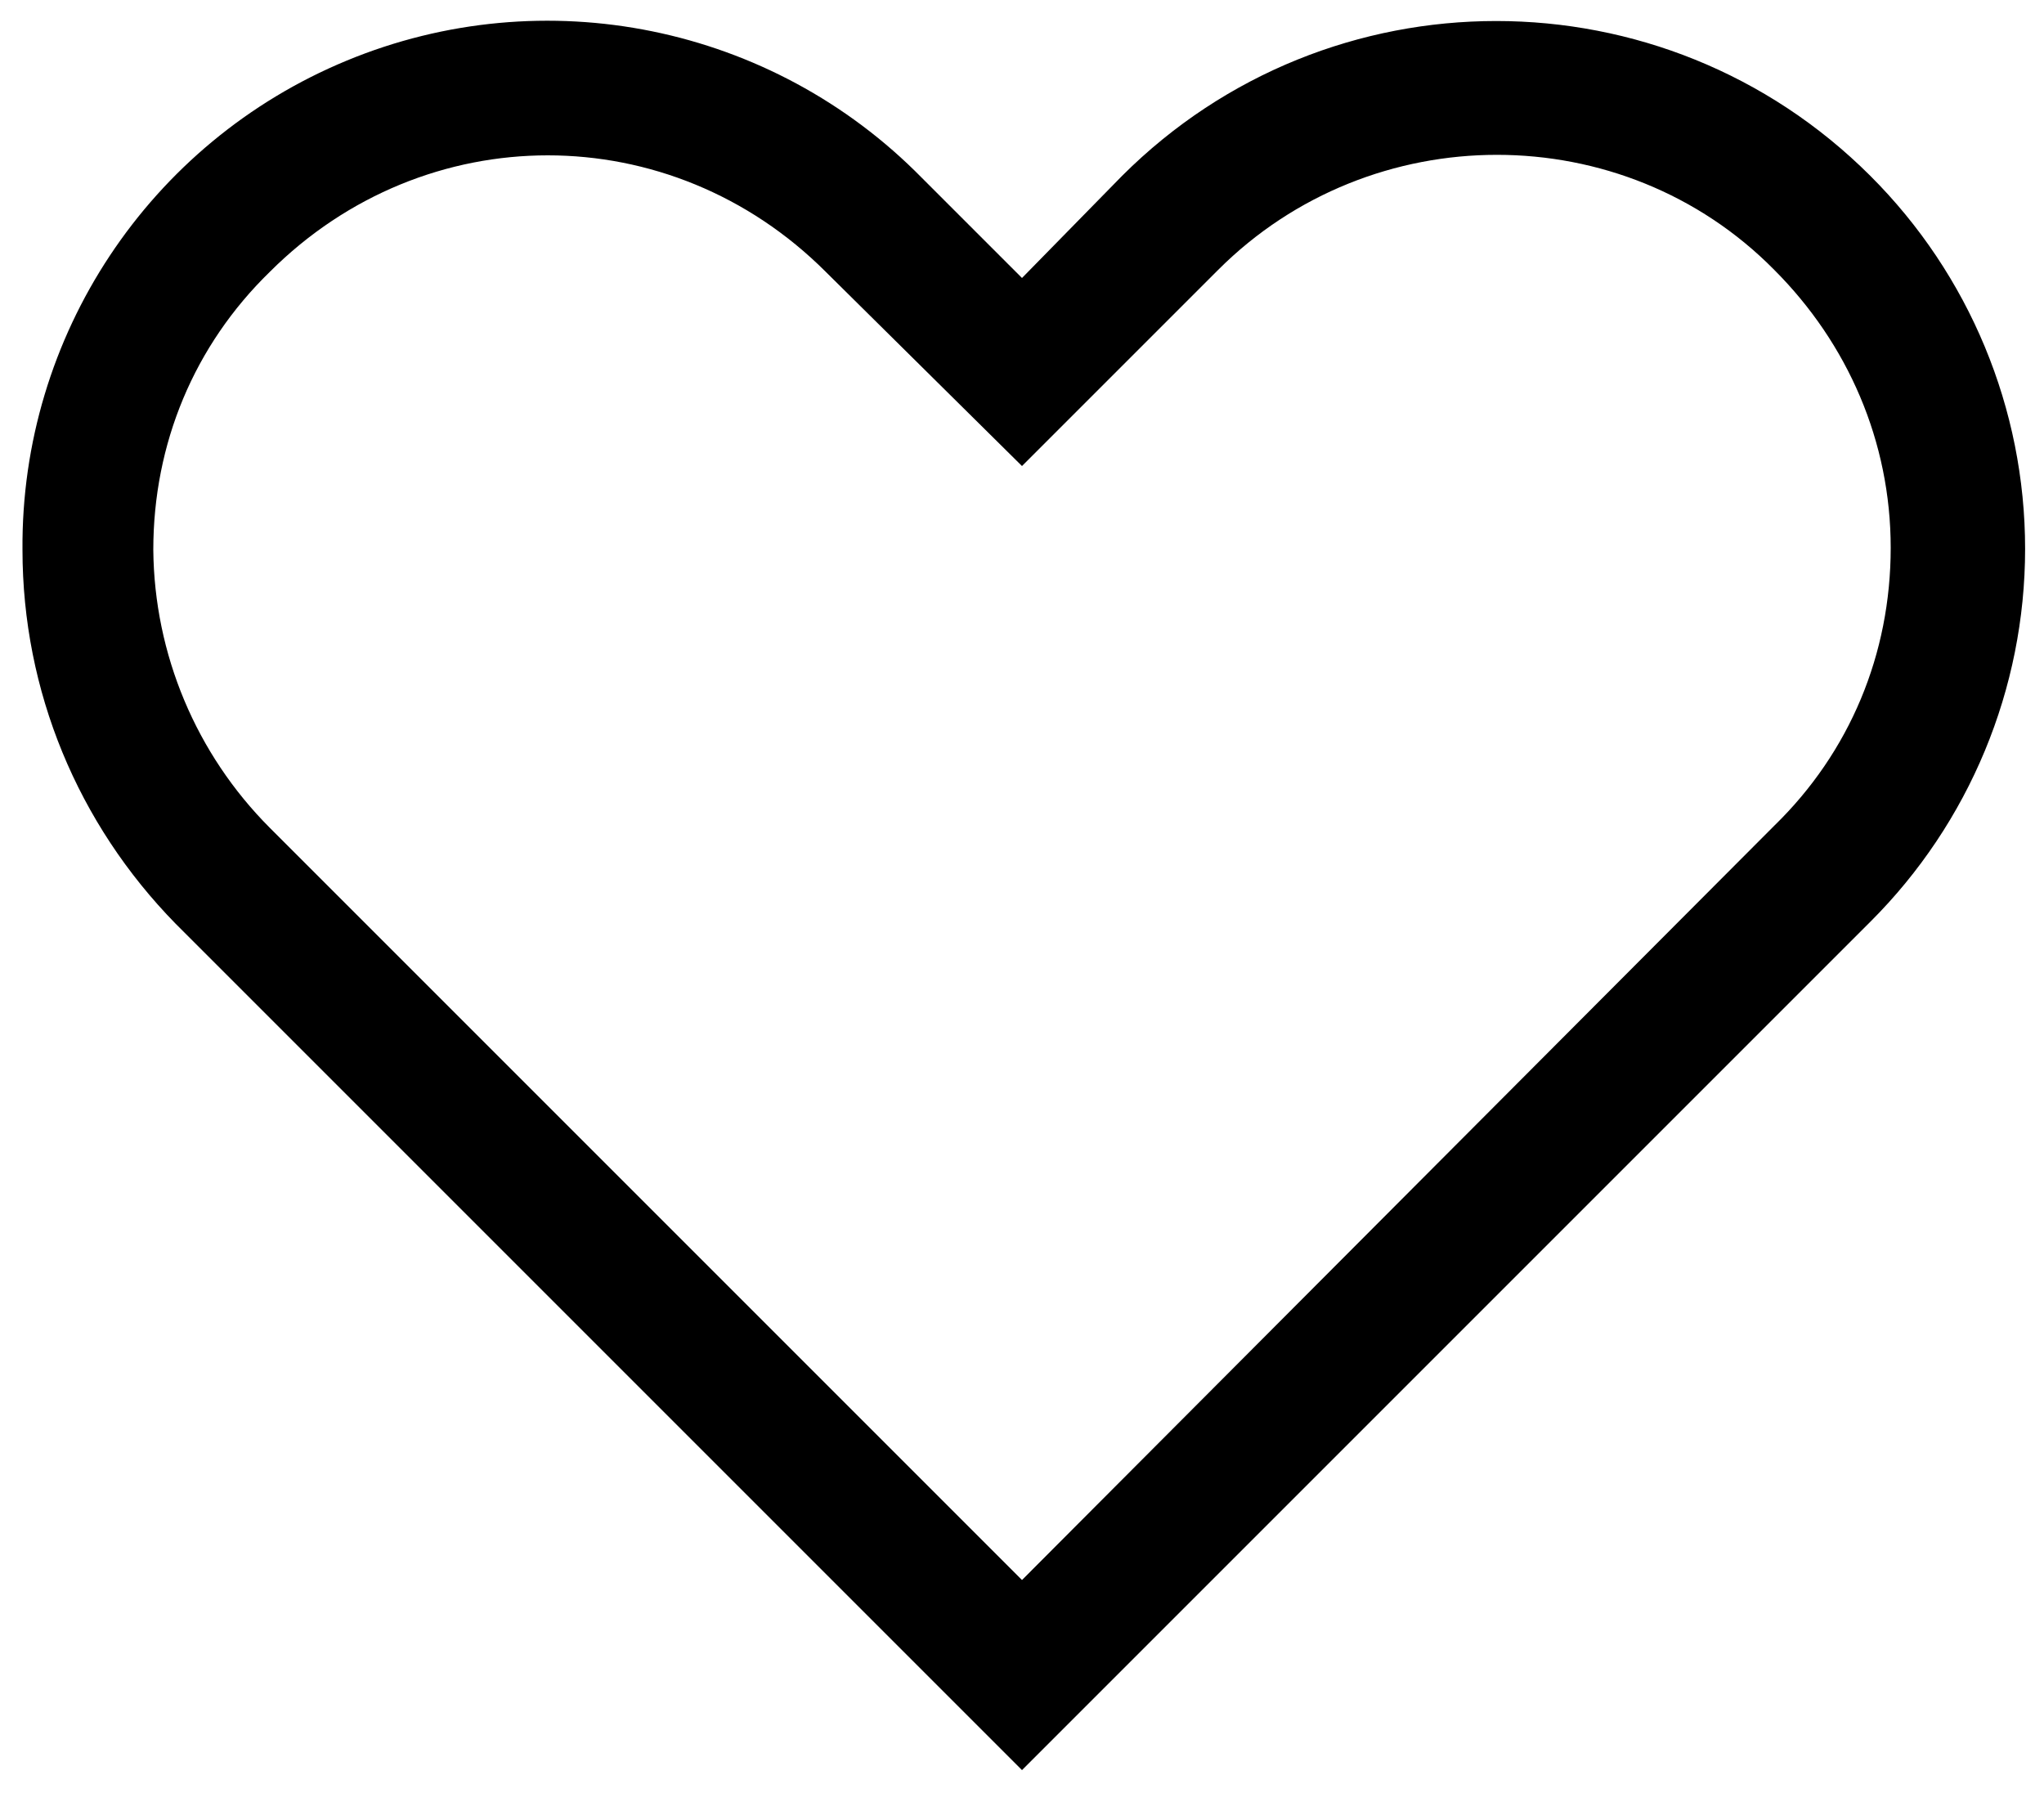
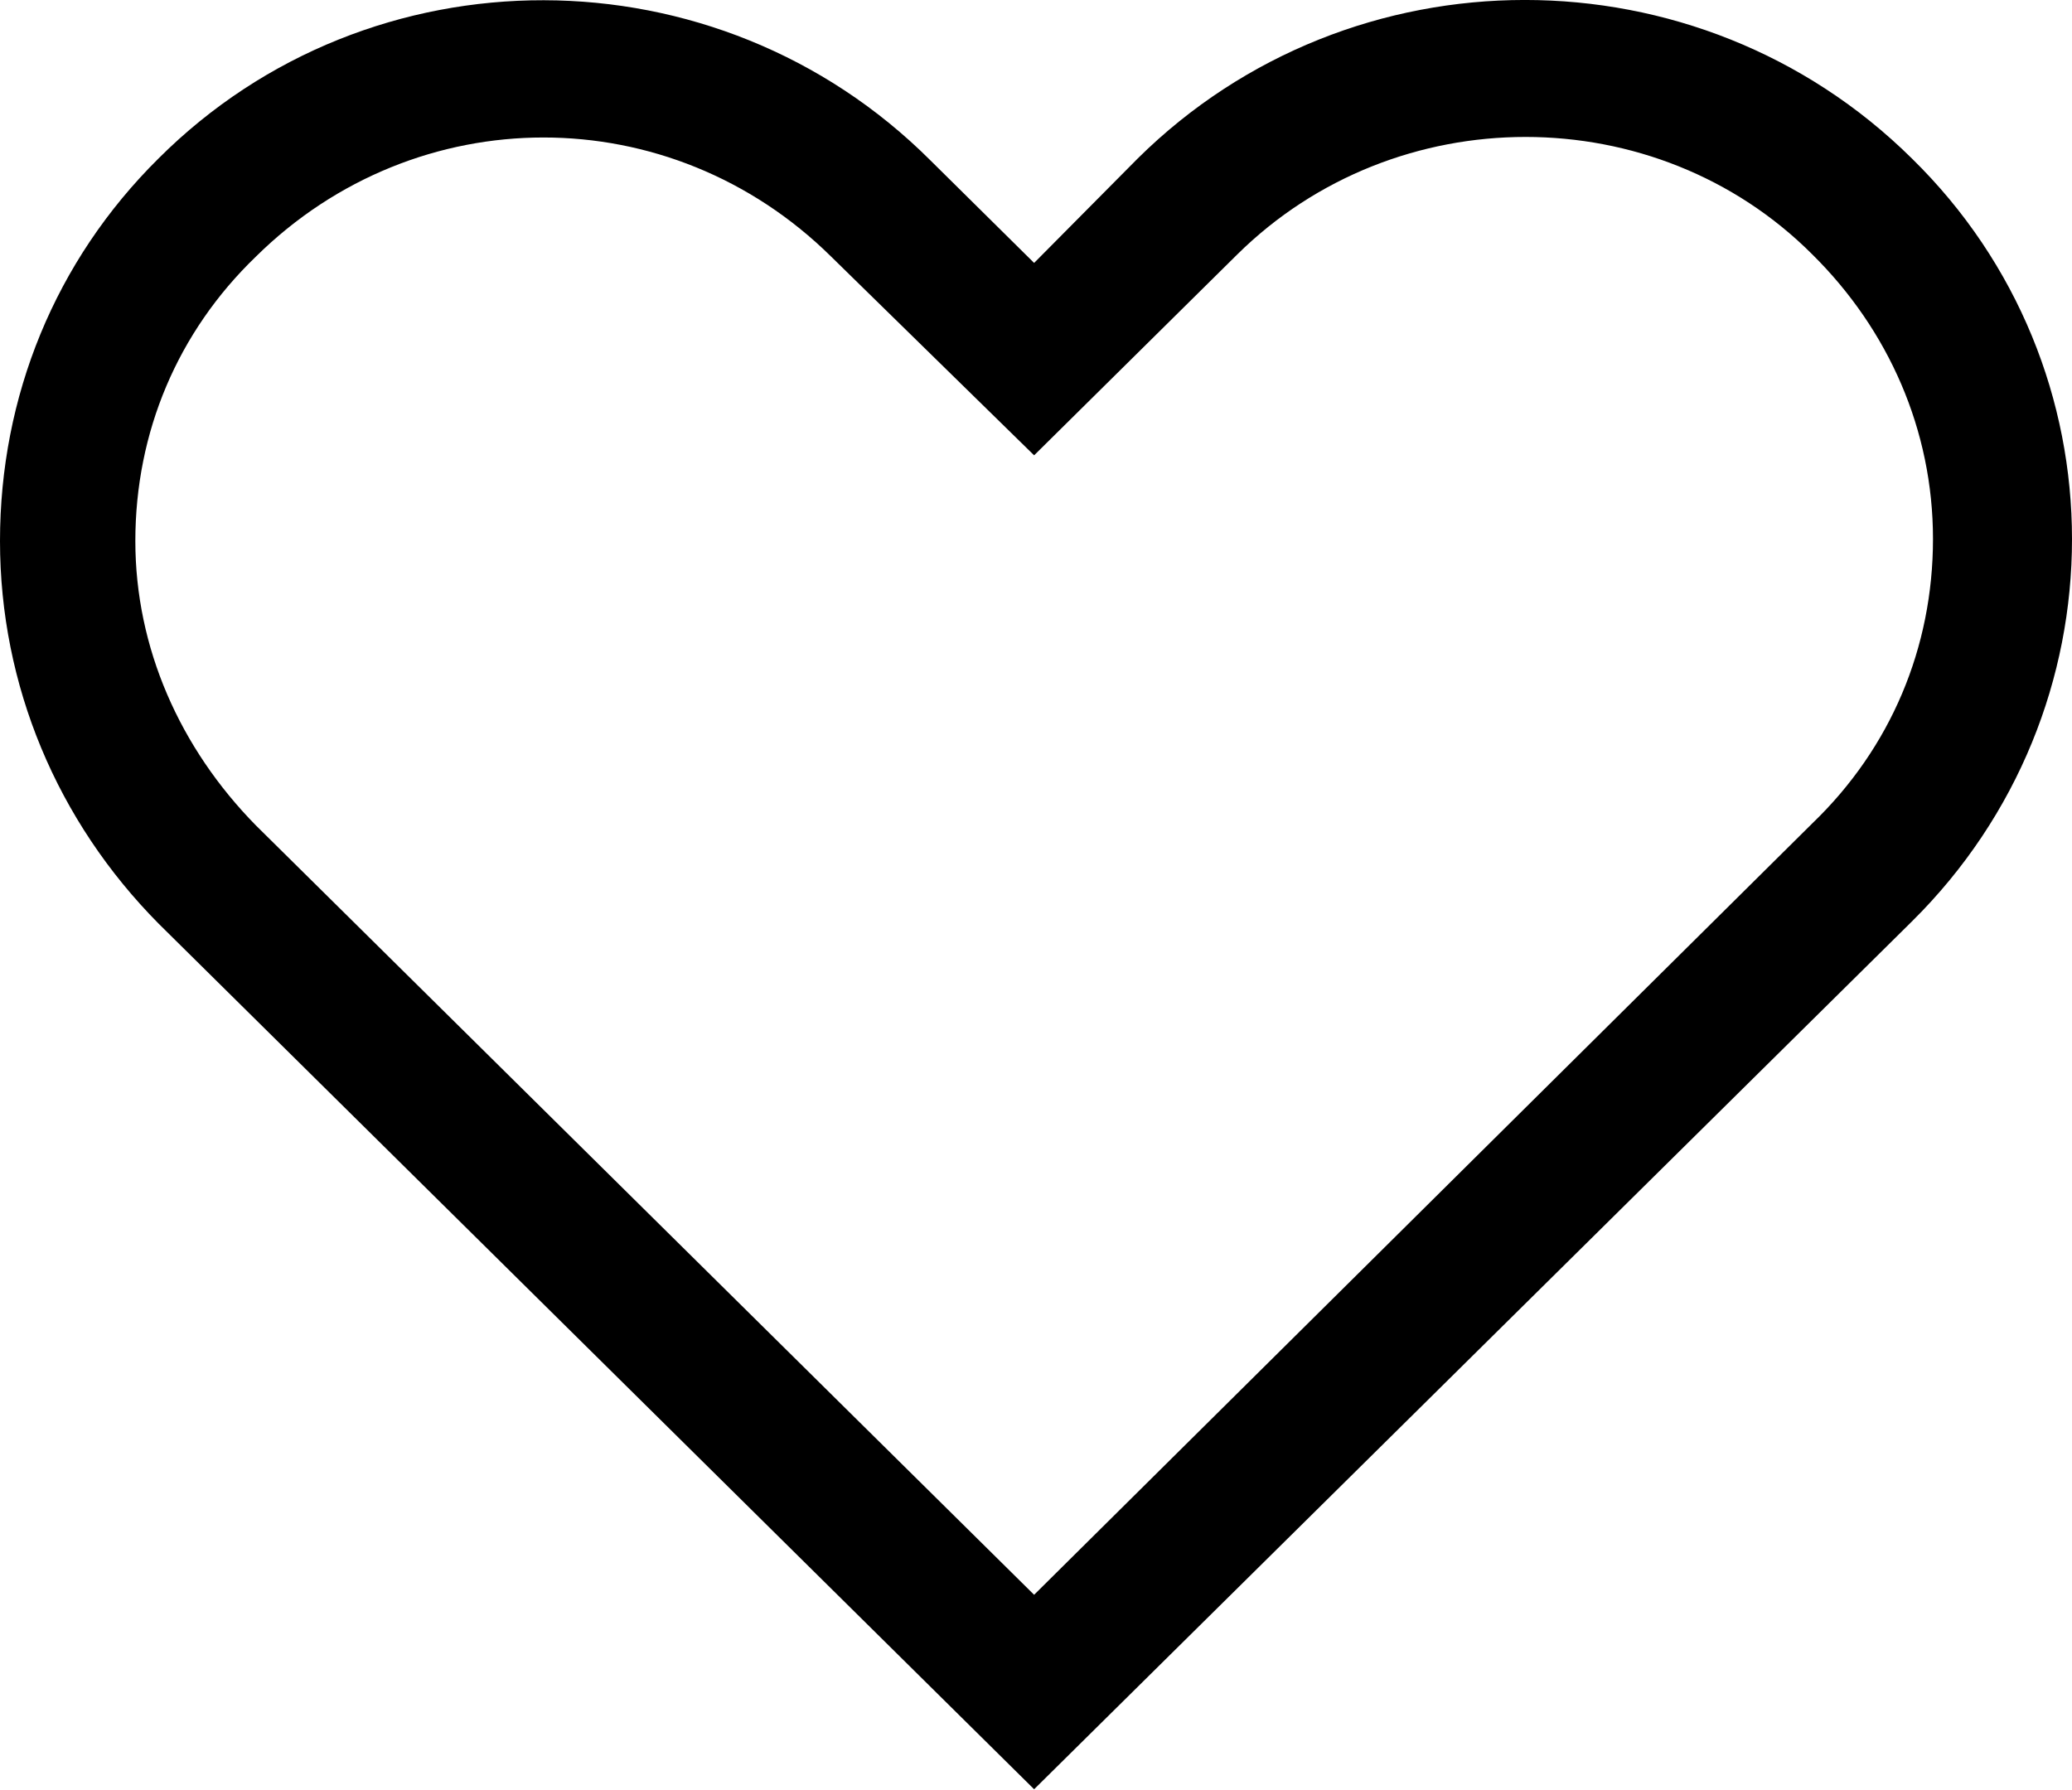
- <svg xmlns="http://www.w3.org/2000/svg" viewBox="0 0 100 87.7">
-   <path d="M91.5 45.1a25.77 25.77 0 000-36.5 25.9 25.9 0 00-36.6 0l-4.9 5-4.9-4.9a25.68 25.68 0 00-44 18.2c0 6.9 2.7 13.4 7.5 18.3L50 86.6l41.5-41.5zm-84-18.2c0-5.2 2-10 5.7-13.6 3.8-3.8 8.7-5.7 13.6-5.7s9.8 1.9 13.6 5.7l9.6 9.5 9.6-9.6c7.5-7.5 19.8-7.5 27.2 0 3.6 3.6 5.7 8.4 5.7 13.6s-2 10-5.7 13.6L50 77.3 13.2 40.5a19.5 19.5 0 01-5.7-13.6z" />
+ <svg xmlns="http://www.w3.org/2000/svg" width="22" height="19" viewBox="0 0 22 19" fill="none">
+   <path d="M20.299 9.786C22.567 7.543 22.567 3.902 20.299 1.682C18.031 -0.561 14.349 -0.561 12.081 1.682L10.98 2.792L9.88 1.704C7.612 -0.561 3.93 -0.561 1.684 1.682C0.584 2.77 0 4.213 0 5.745C0 7.277 0.606 8.72 1.684 9.808L10.98 19L20.299 9.786ZM1.437 5.745C1.437 4.59 1.886 3.525 2.717 2.725C3.57 1.882 4.671 1.46 5.771 1.46C6.871 1.46 7.971 1.882 8.825 2.725L10.98 4.835L13.136 2.703C14.82 1.038 17.582 1.038 19.244 2.703C20.052 3.502 20.524 4.568 20.524 5.723C20.524 6.877 20.075 7.943 19.244 8.742L10.98 16.935L2.717 8.765C1.909 7.943 1.437 6.877 1.437 5.745Z" fill="black" />
</svg>
